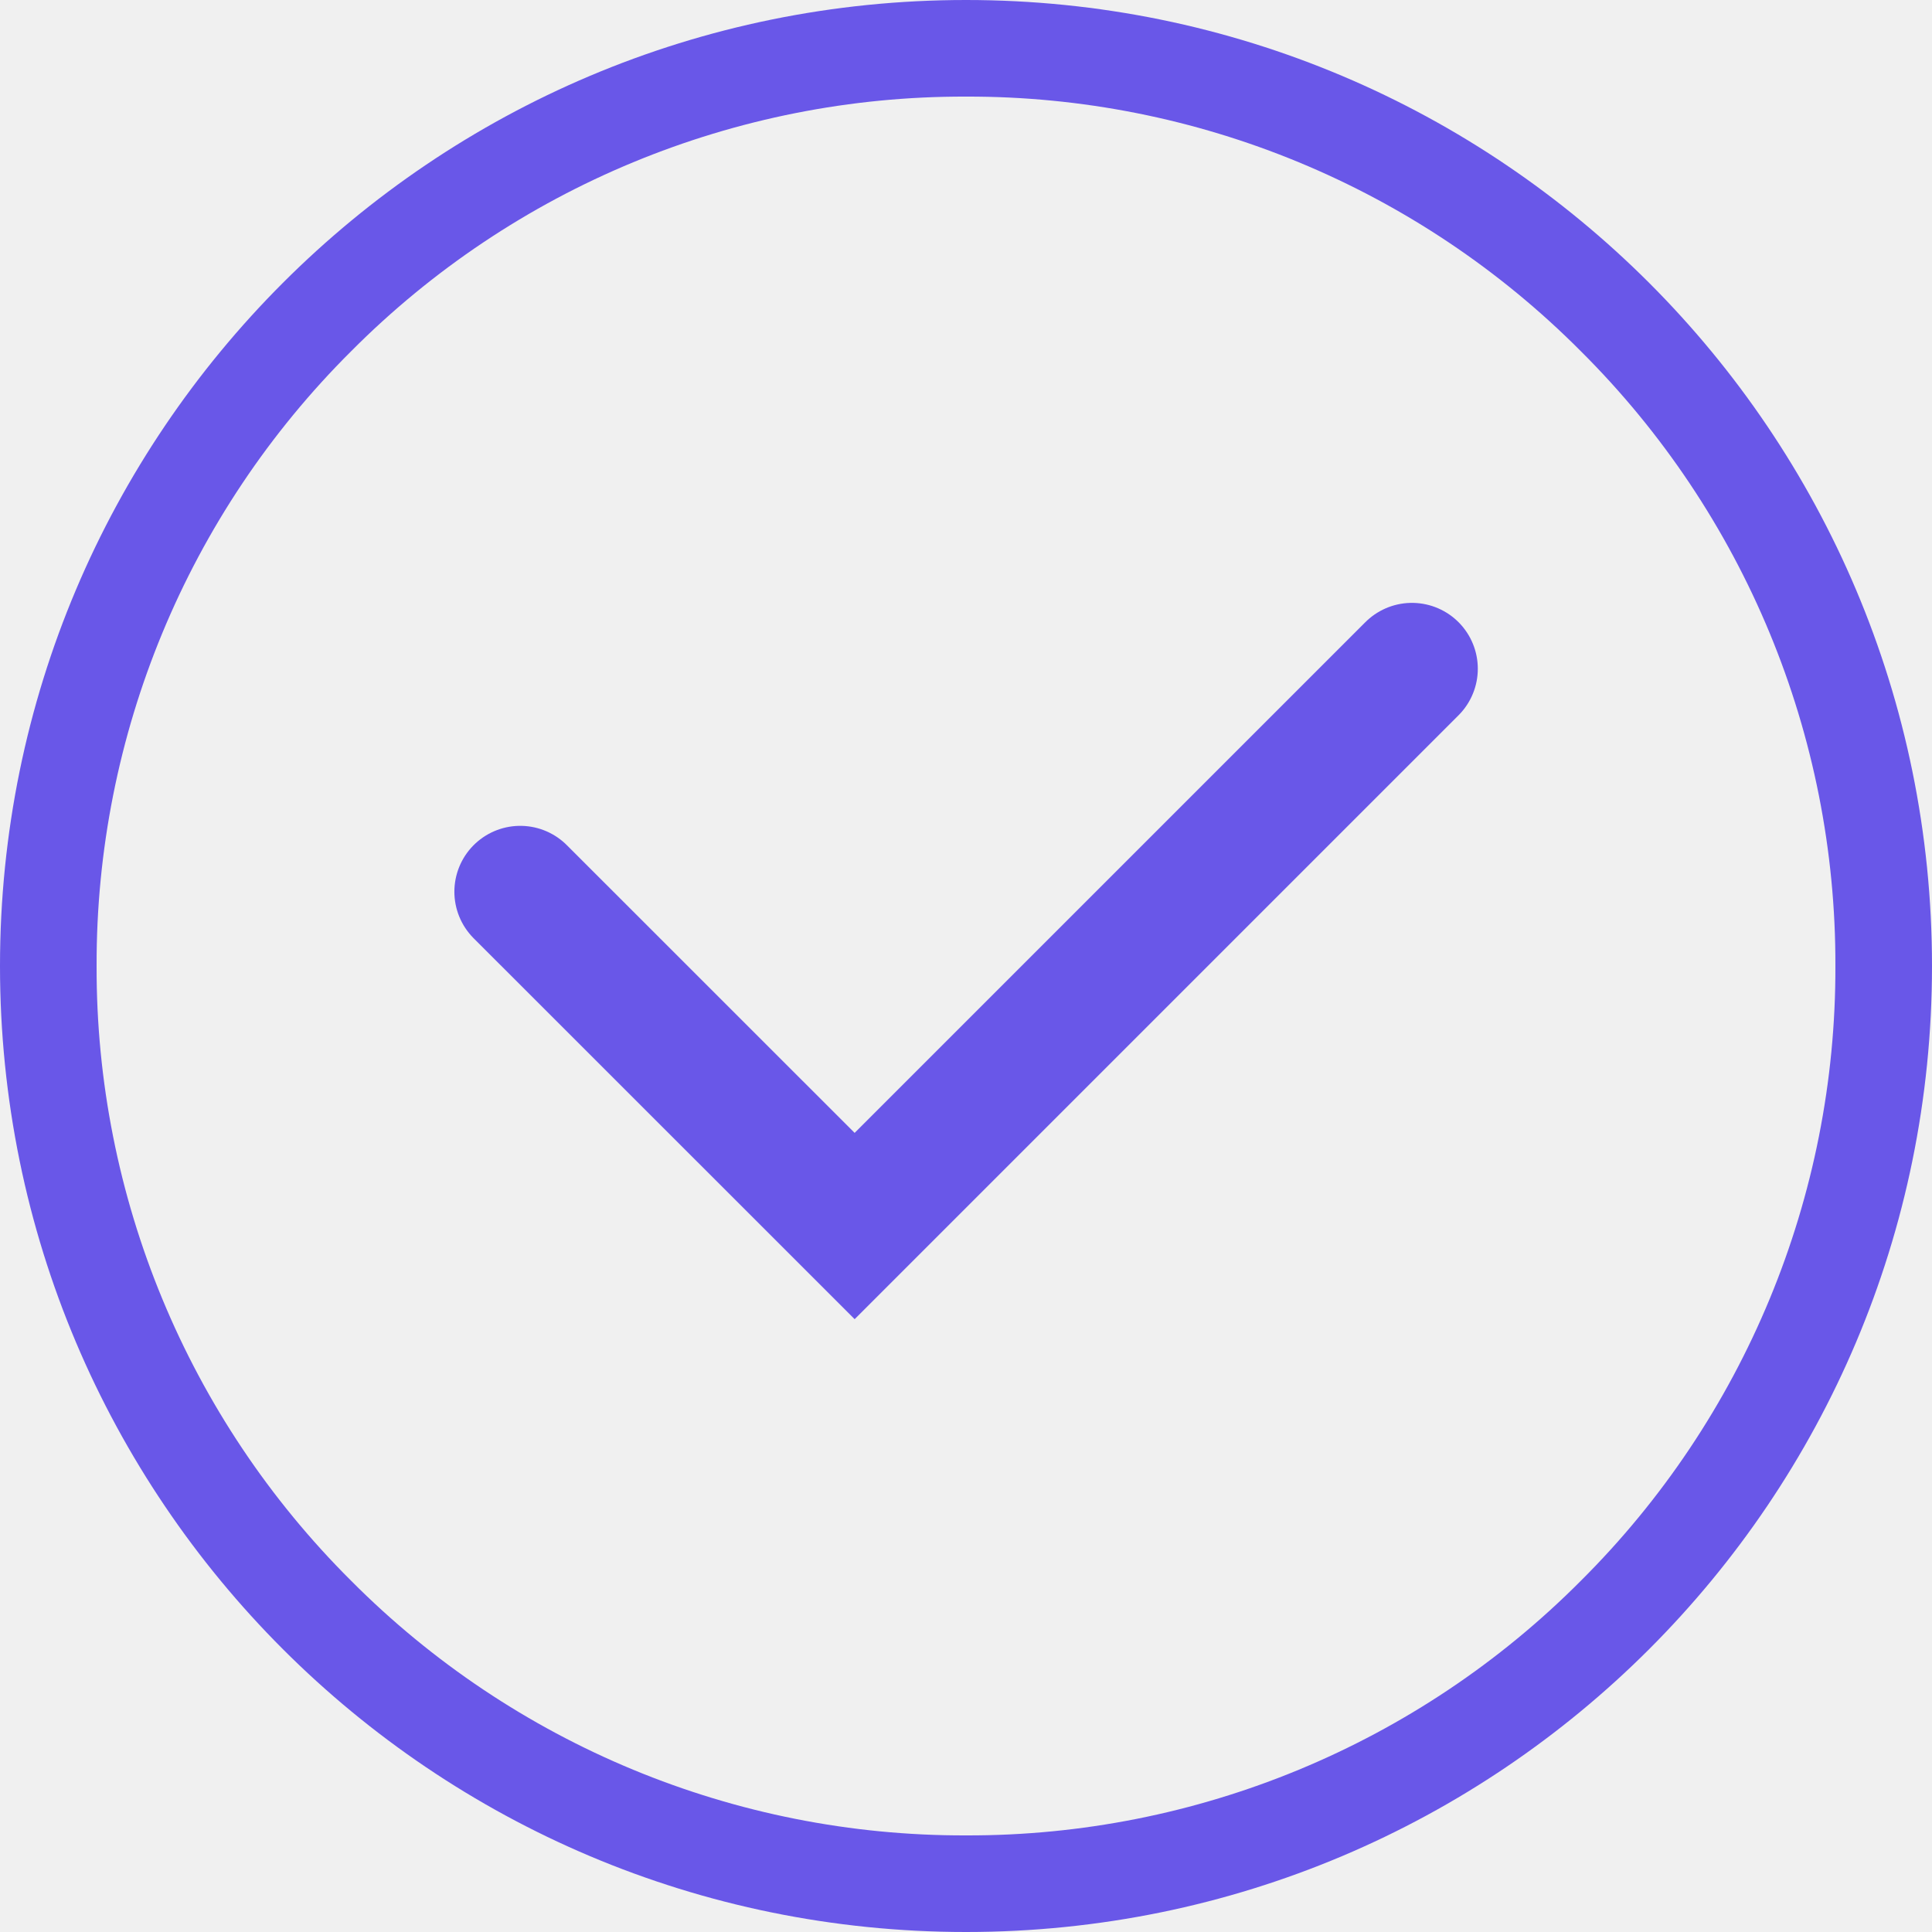
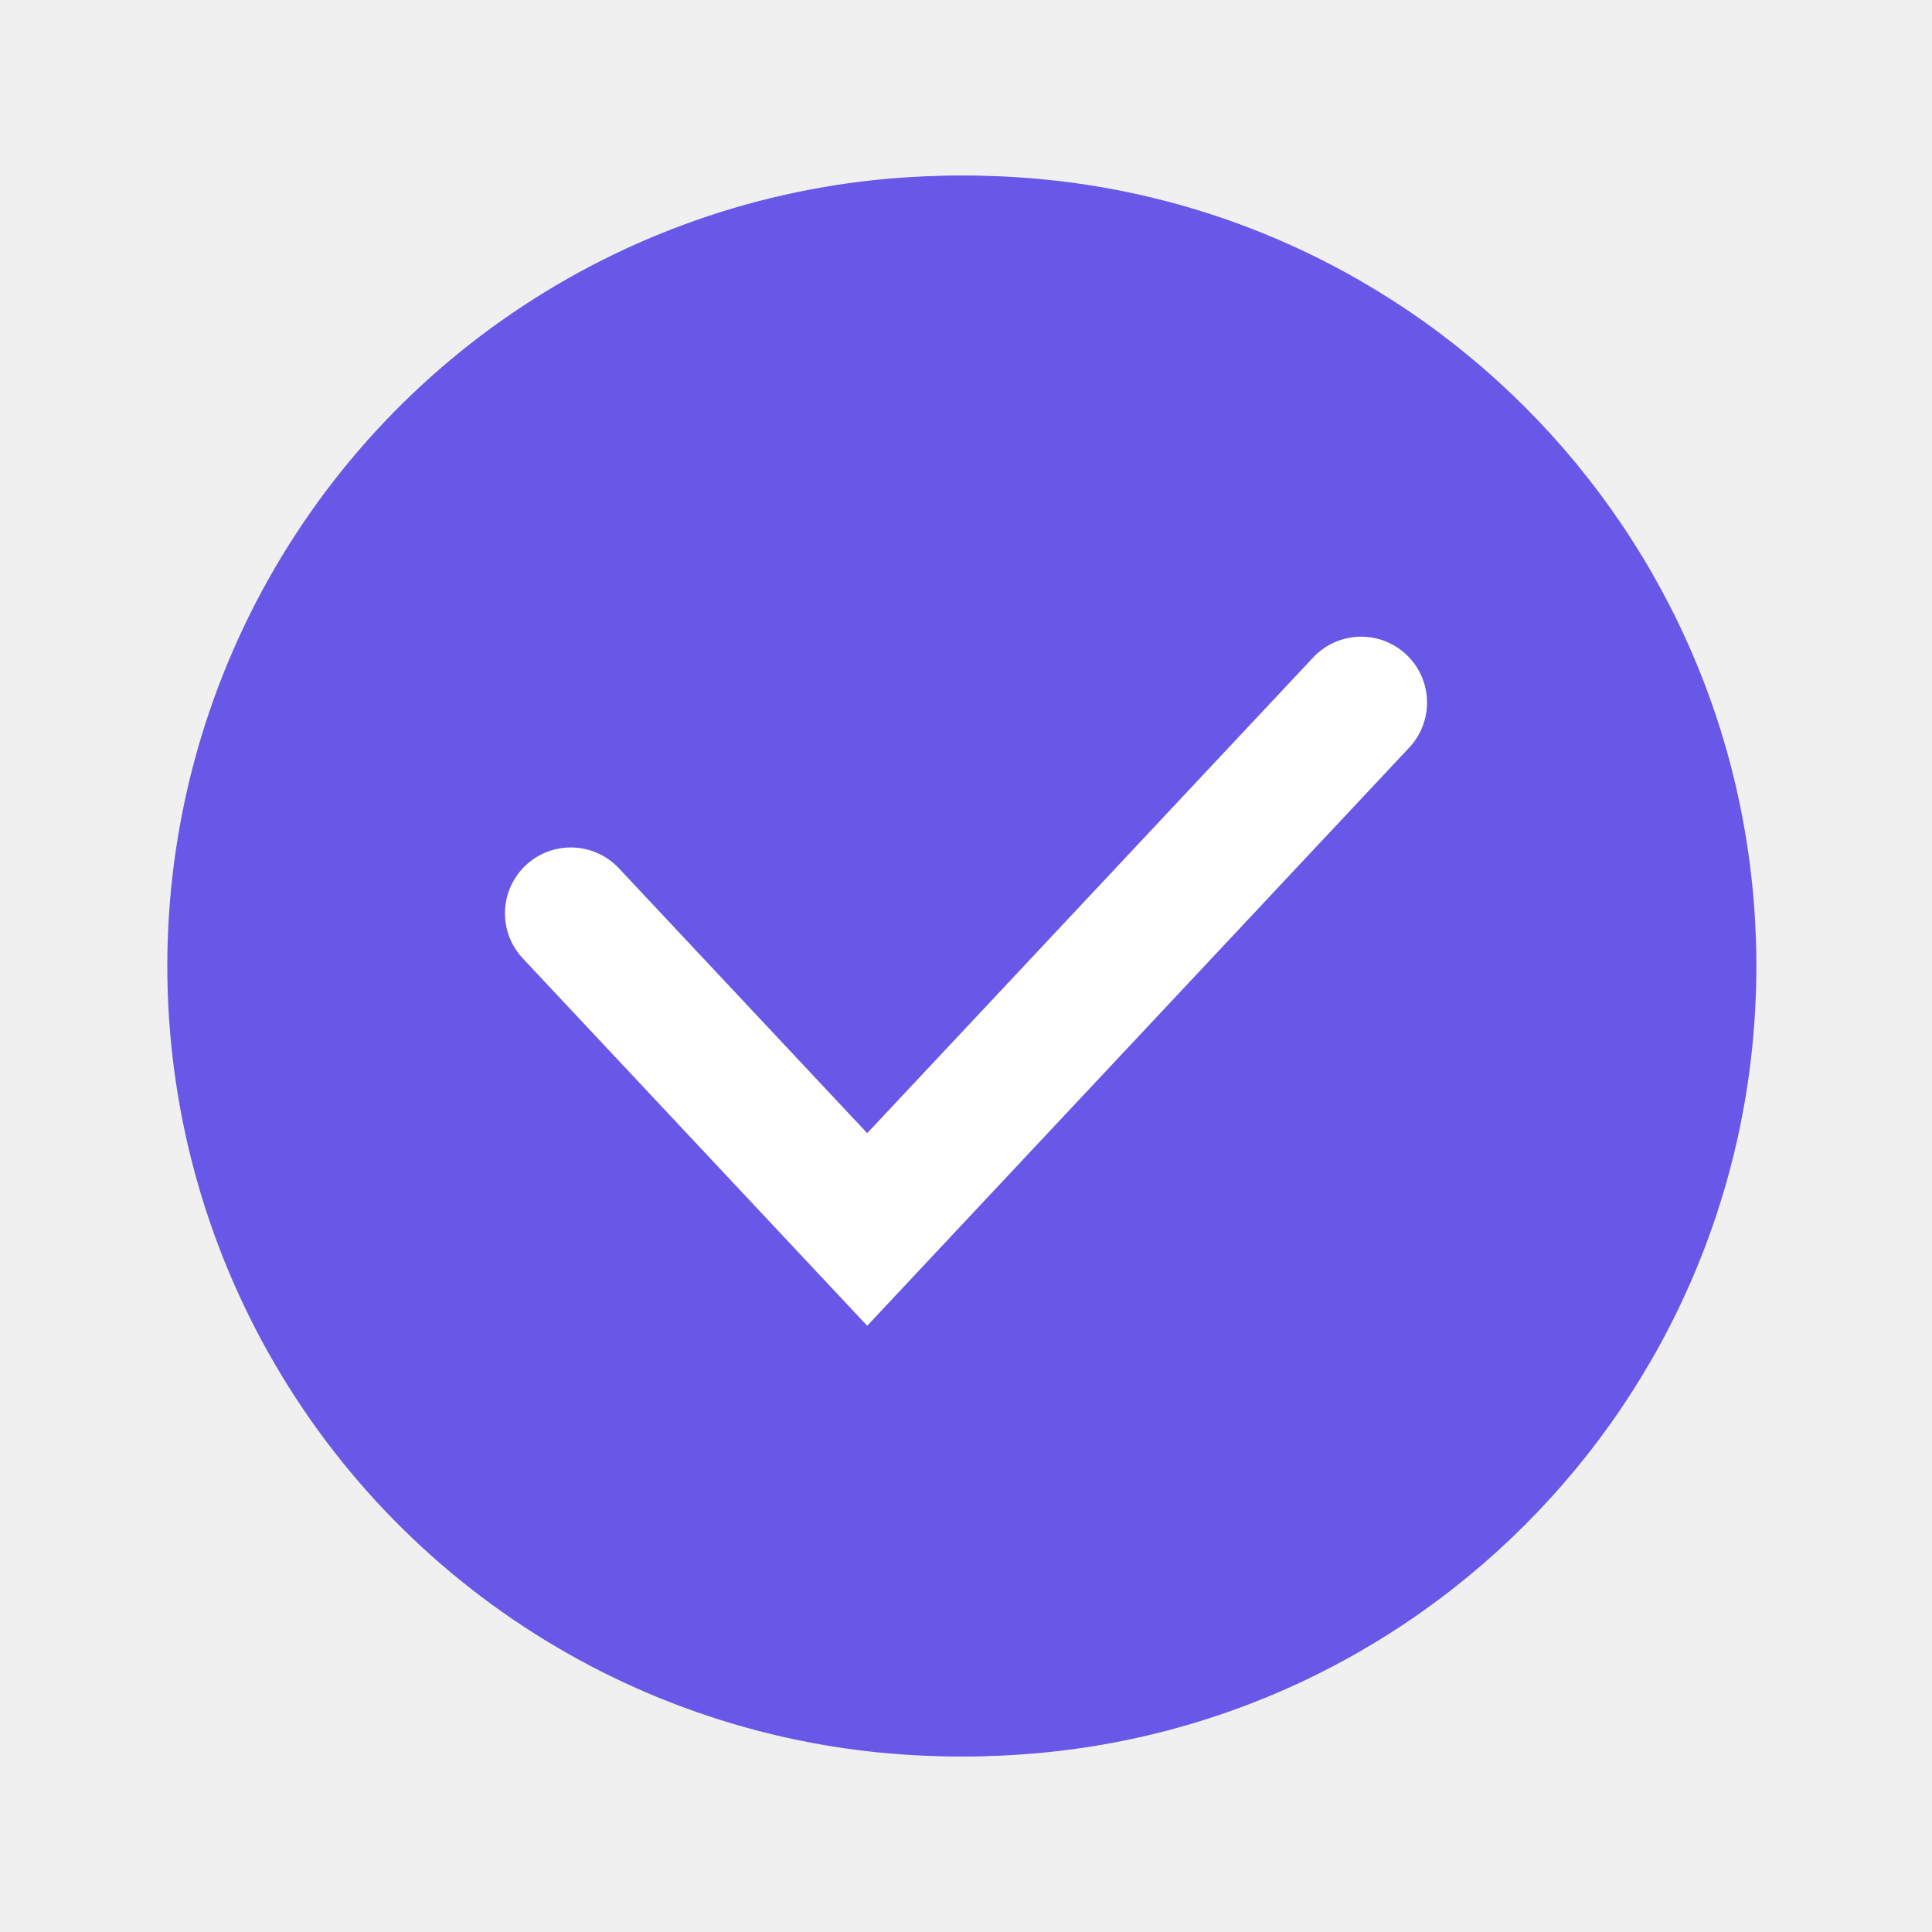
<svg xmlns="http://www.w3.org/2000/svg" width="22" height="22" viewBox="0 0 22 22" fill="none">
-   <path d="M11 20.9a9.836 9.836 0 0 0 7.001-2.899A9.836 9.836 0 0 0 20.9 11a9.836 9.836 0 0 0-2.899-7.001A9.836 9.836 0 0 0 11 1.1a9.836 9.836 0 0 0-7.001 2.899A9.836 9.836 0 0 0 1.1 11a9.836 9.836 0 0 0 2.899 7.001A9.836 9.836 0 0 0 11 20.9zm0 1.1C4.923 22 0 17.078 0 11 0 4.923 4.923 0 11 0c6.078 0 11 4.923 11 11 0 6.078-4.922 11-11 11z" fill="#6957E8" />
-   <path d="m5.924 10.154 3.808 3.807 6.346-6.346" stroke="#6957E8" stroke-width="1.5" stroke-linecap="round" />
+   <path d="M11 20a9 9 0 1 1 0-17.999A9 9 0 0 1 11 20z" fill="#6957E8" />
+   <path d="M11 19.1a8.048 8.048 0 0 0 5.728-2.372A8.048 8.048 0 0 0 19.1 11a8.048 8.048 0 0 0-2.372-5.728A8.048 8.048 0 0 0 11 2.9a8.047 8.047 0 0 0-5.728 2.372A8.047 8.047 0 0 0 2.9 11c0 2.165.842 4.199 2.372 5.728A8.048 8.048 0 0 0 11 19.1zm0 .9c-4.973 0-9-4.027-9-9s4.027-9 9-9 9 4.027 9 9-4.027 9-9 9z" fill="#6957E8" />
+   <path d="M6.5 10.4 9.875 14 15.5 8" stroke="#fff" stroke-width="1.5" stroke-linecap="round" />
</svg>
